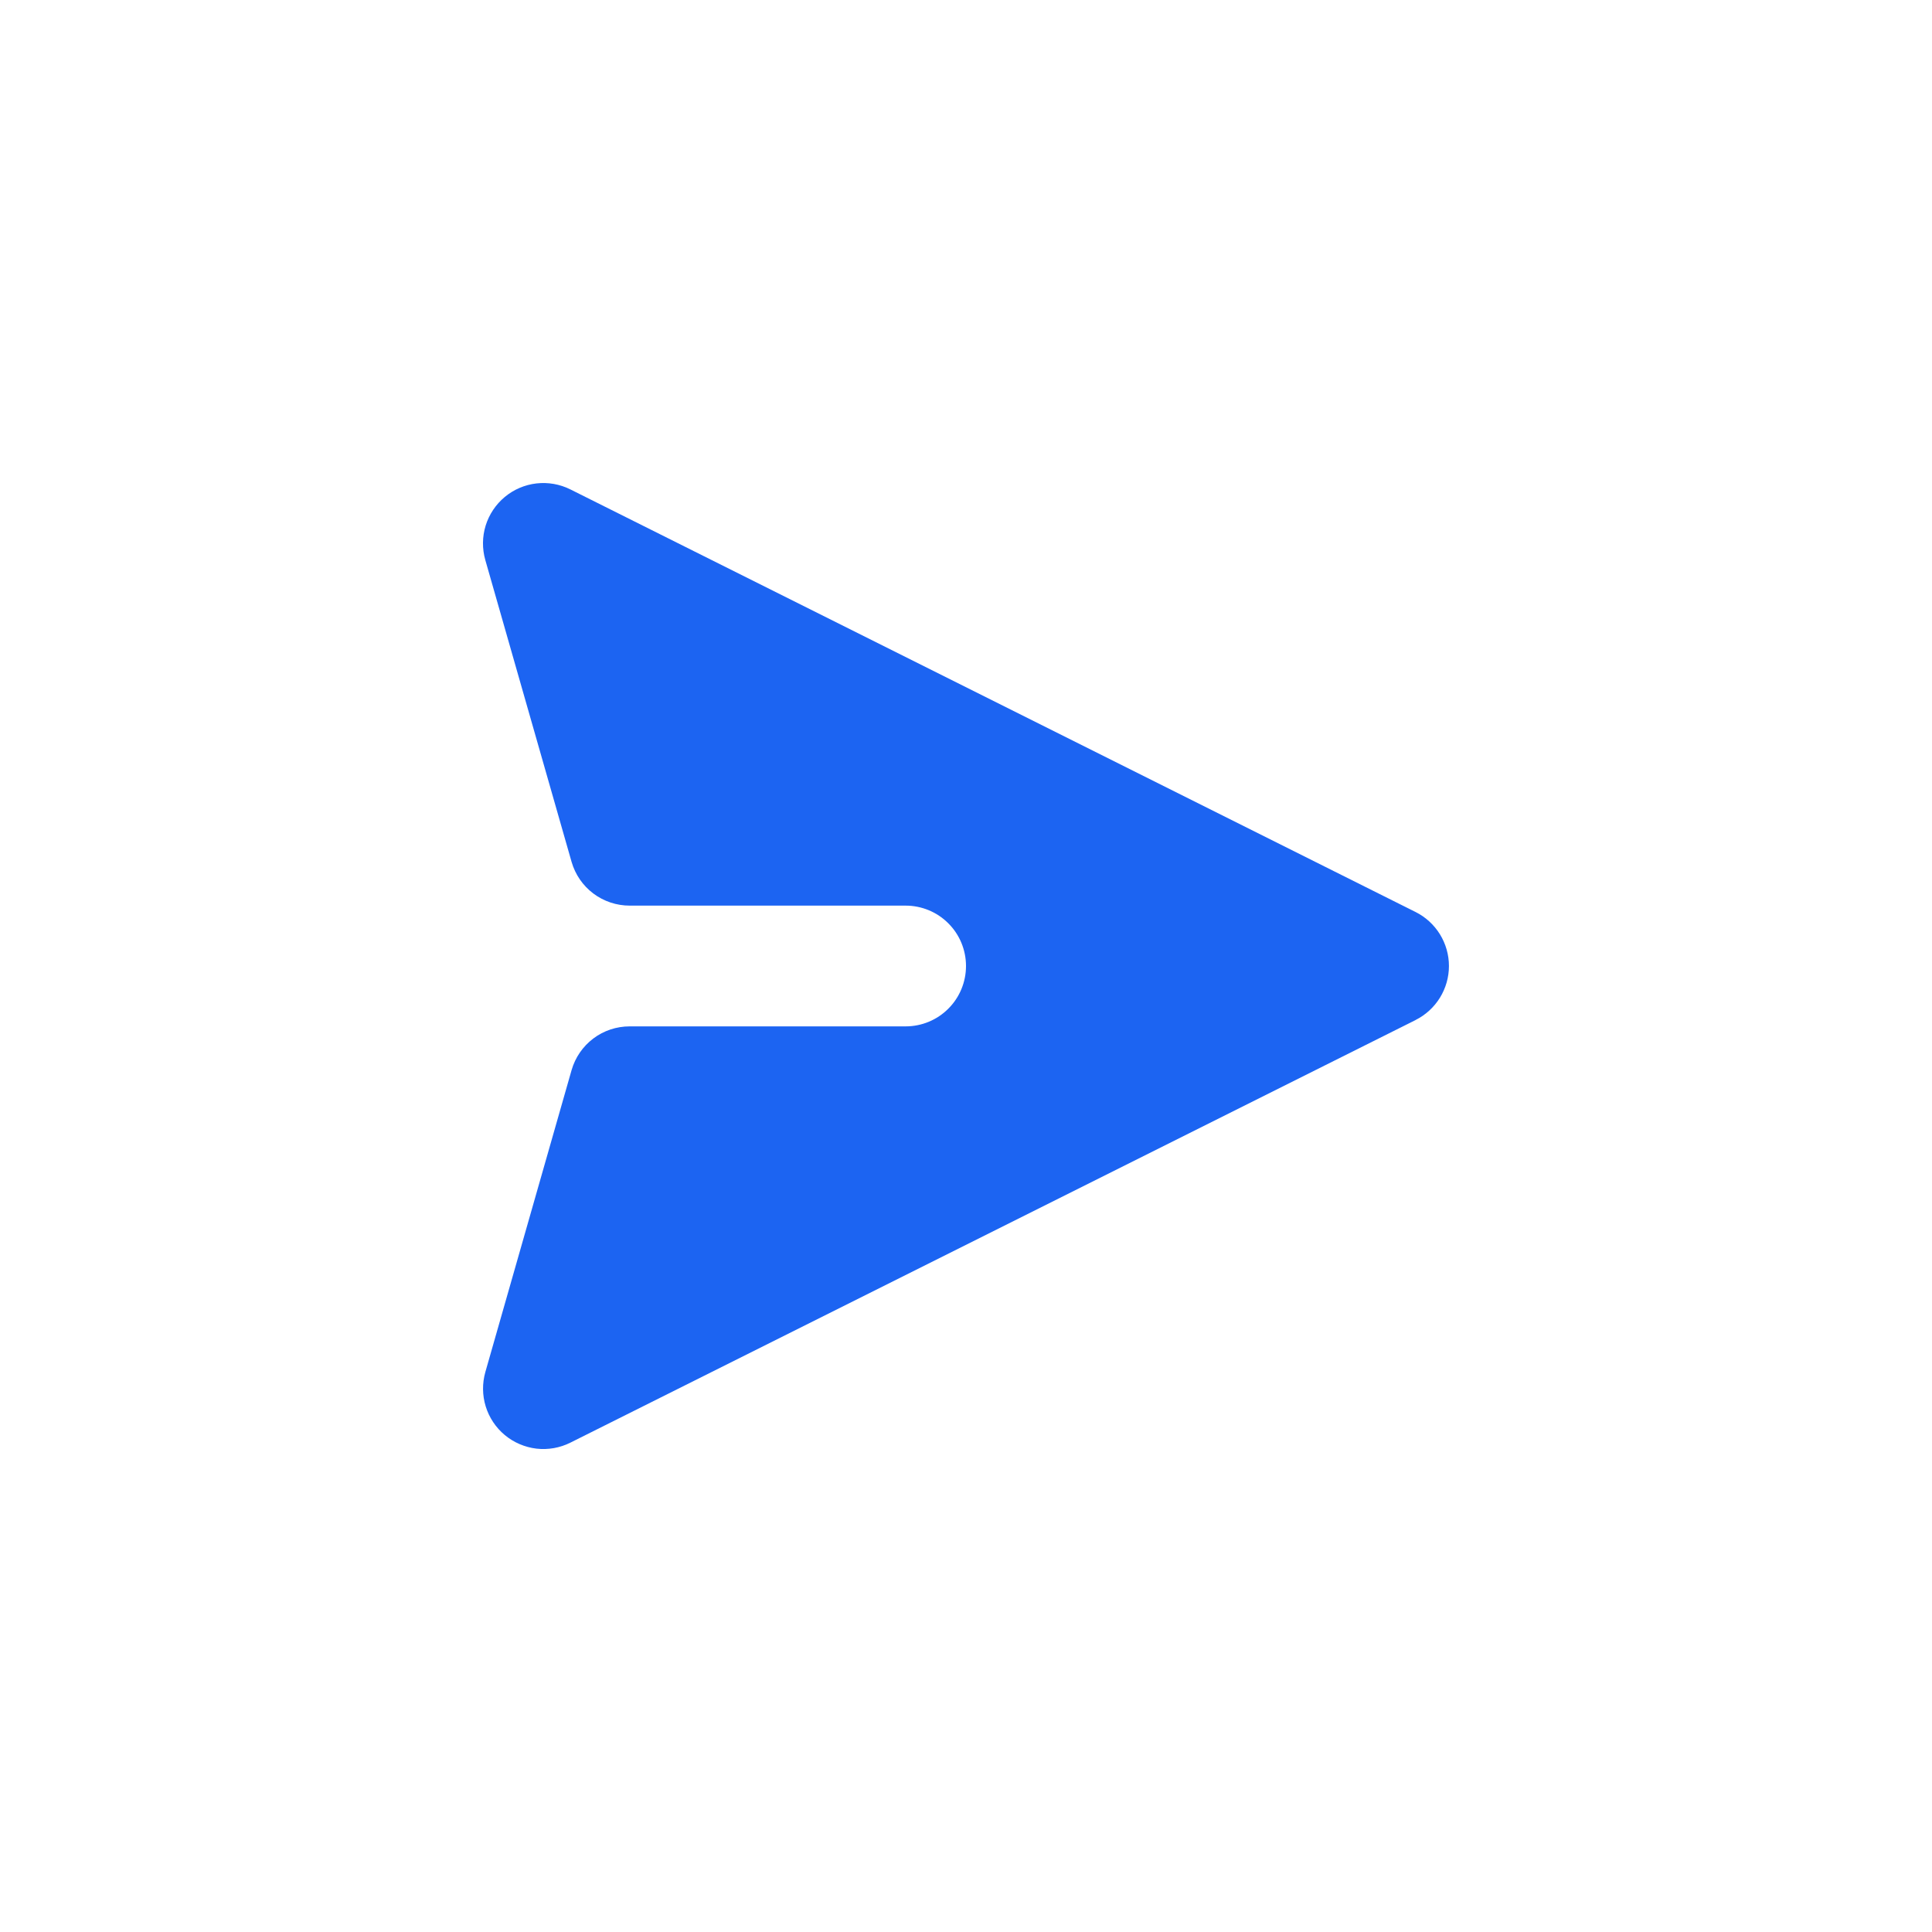
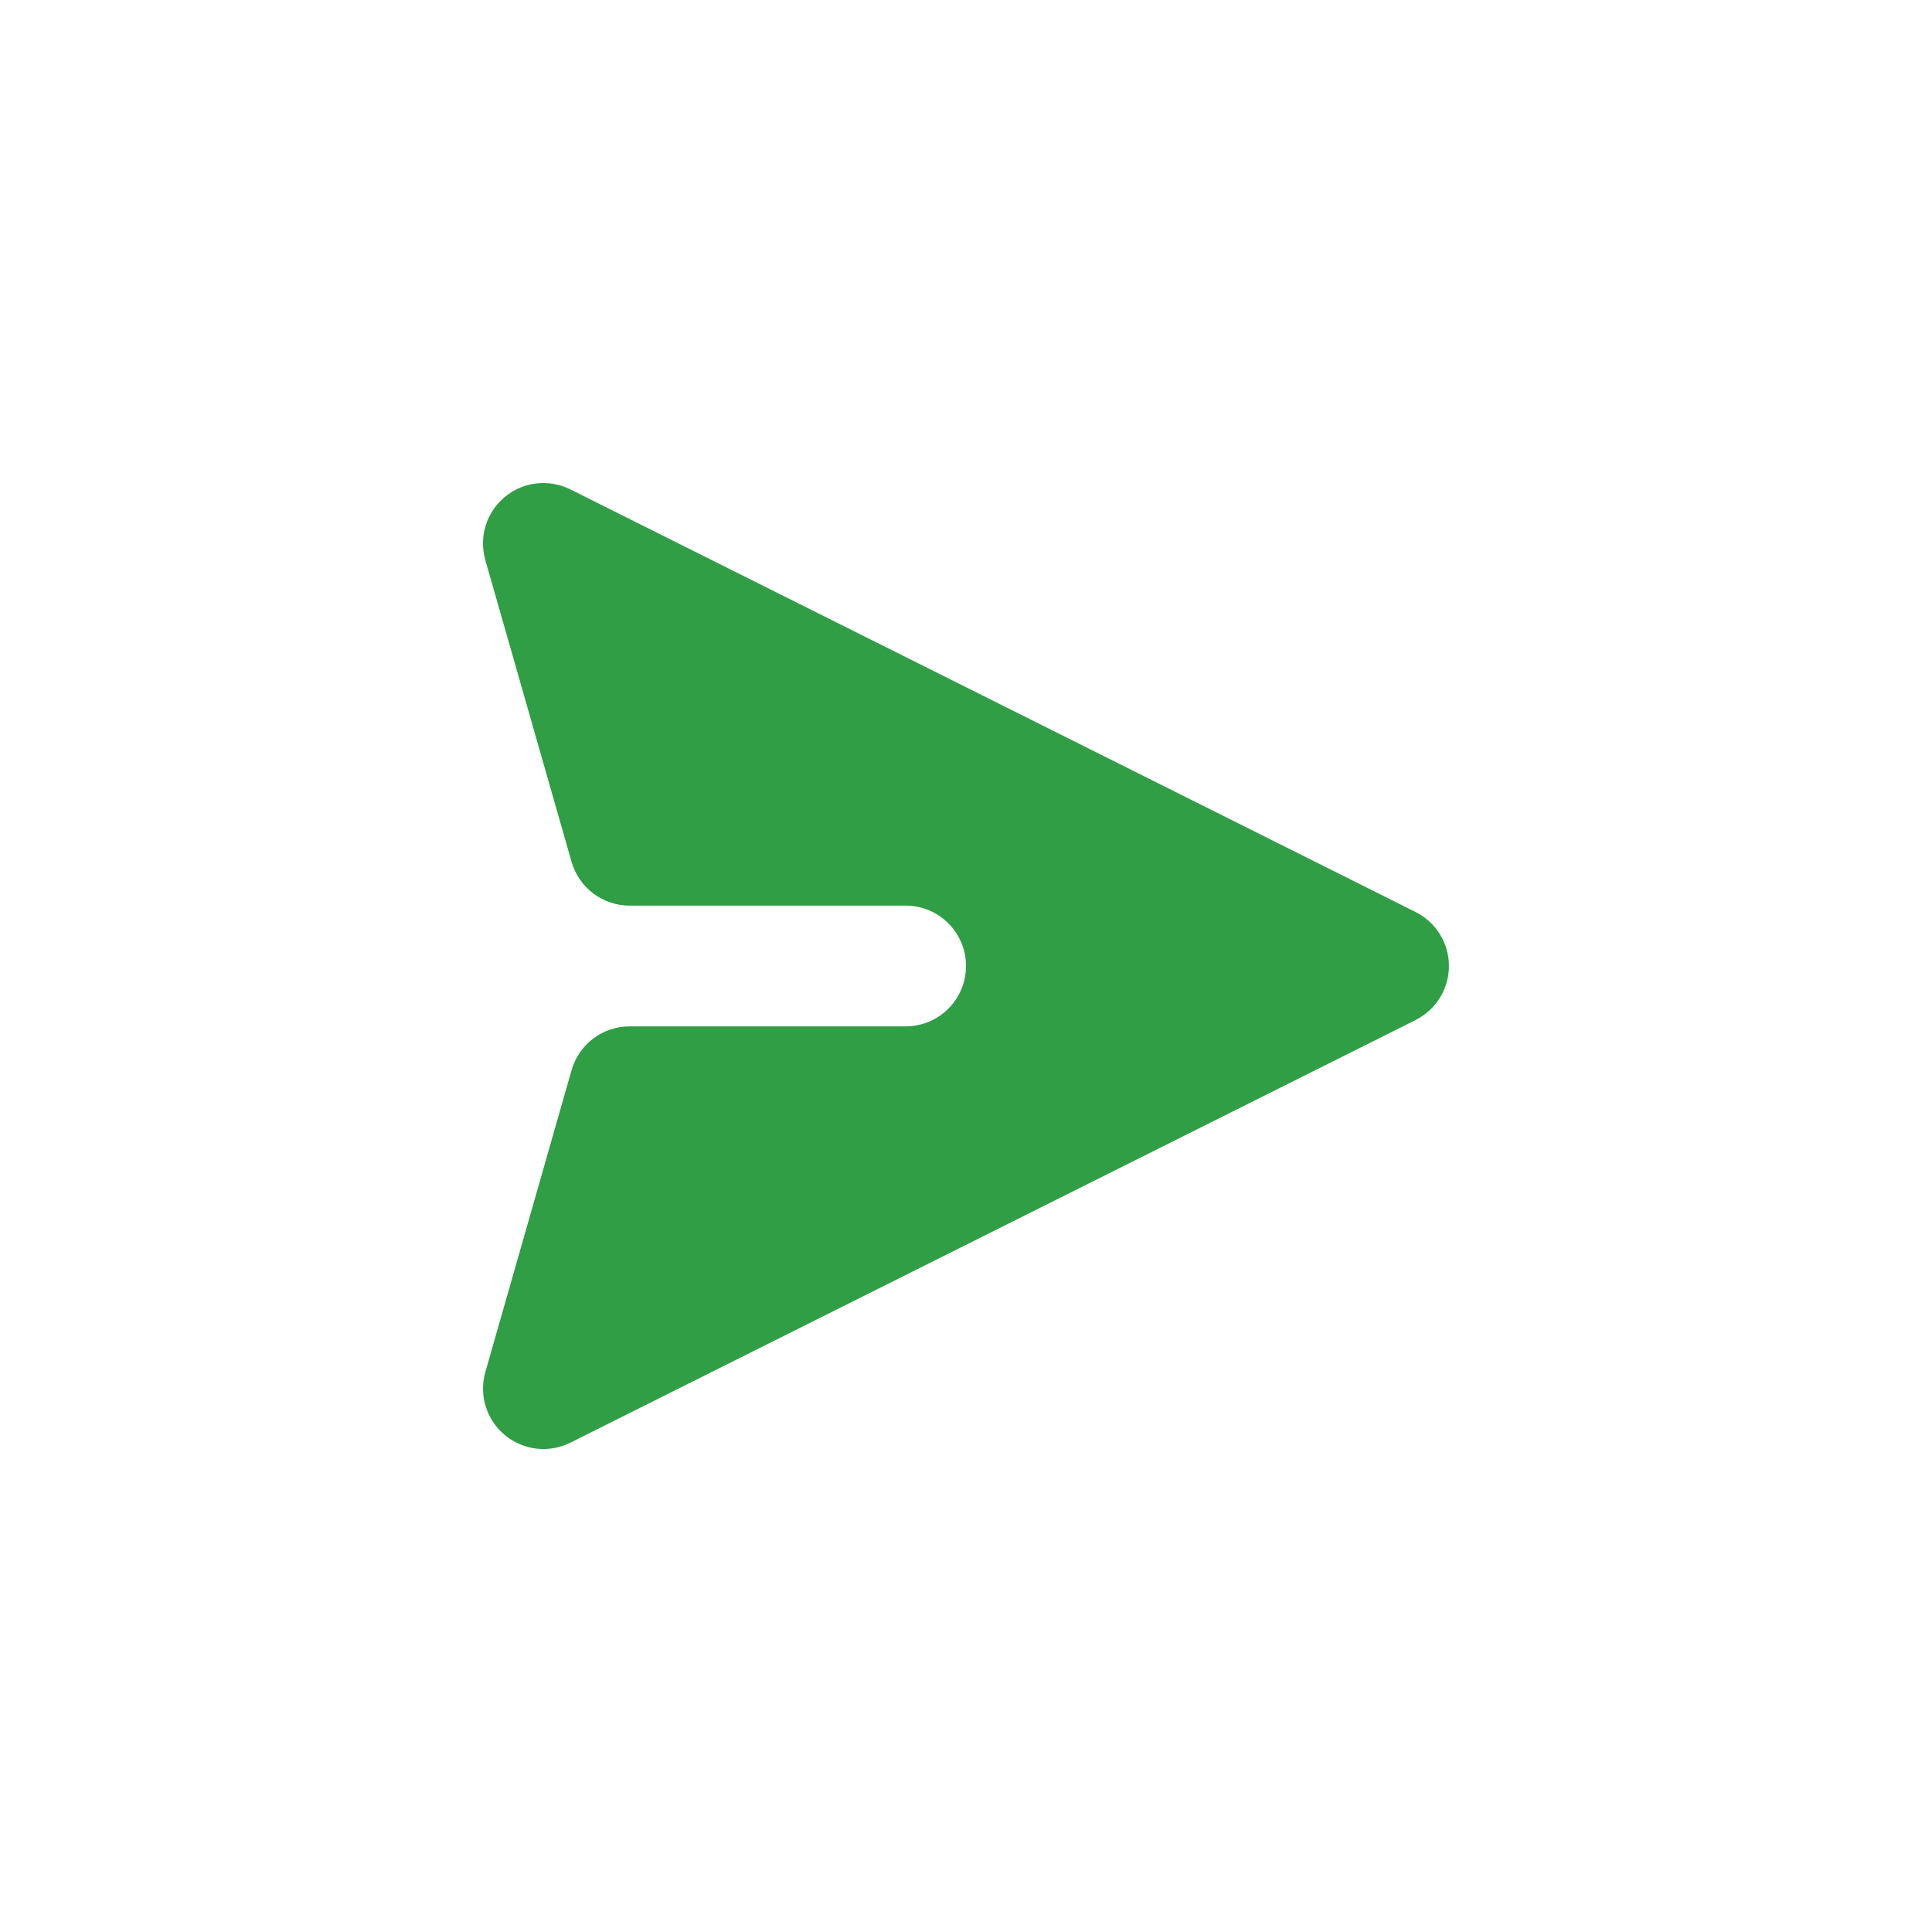
<svg xmlns="http://www.w3.org/2000/svg" width="32" height="32" viewBox="0 0 32 32" fill="none">
-   <path d="M23.447 16.894C23.613 16.811 23.752 16.683 23.85 16.525C23.947 16.367 23.999 16.186 23.999 16C23.999 15.814 23.947 15.633 23.85 15.475C23.752 15.317 23.613 15.189 23.447 15.106L9.447 8.106C9.273 8.019 9.078 7.985 8.885 8.007C8.693 8.029 8.51 8.107 8.361 8.231C8.212 8.355 8.102 8.519 8.044 8.705C7.987 8.89 7.985 9.088 8.038 9.275L9.467 14.275C9.527 14.484 9.653 14.668 9.827 14.799C10 14.929 10.212 15 10.429 15H15C15.265 15 15.52 15.105 15.707 15.293C15.895 15.48 16 15.735 16 16C16 16.265 15.895 16.52 15.707 16.707C15.52 16.895 15.265 17 15 17H10.429C10.212 17 10 17.07 9.827 17.201C9.653 17.332 9.527 17.516 9.467 17.725L8.039 22.725C7.986 22.912 7.988 23.11 8.045 23.295C8.102 23.48 8.212 23.645 8.361 23.769C8.51 23.893 8.693 23.971 8.885 23.994C9.078 24.016 9.273 23.982 9.447 23.895L23.447 16.895V16.894Z" fill="#1C64F2" />
+   <path d="M23.447 16.894C23.613 16.811 23.752 16.683 23.85 16.525C23.947 16.367 23.999 16.186 23.999 16C23.999 15.814 23.947 15.633 23.85 15.475C23.752 15.317 23.613 15.189 23.447 15.106L9.447 8.106C9.273 8.019 9.078 7.985 8.885 8.007C8.693 8.029 8.51 8.107 8.361 8.231C8.212 8.355 8.102 8.519 8.044 8.705C7.987 8.89 7.985 9.088 8.038 9.275L9.467 14.275C9.527 14.484 9.653 14.668 9.827 14.799C10 14.929 10.212 15 10.429 15H15C15.265 15 15.52 15.105 15.707 15.293C15.895 15.48 16 15.735 16 16C16 16.265 15.895 16.52 15.707 16.707C15.52 16.895 15.265 17 15 17H10.429C10.212 17 10 17.07 9.827 17.201C9.653 17.332 9.527 17.516 9.467 17.725L8.039 22.725C7.986 22.912 7.988 23.11 8.045 23.295C8.102 23.48 8.212 23.645 8.361 23.769C8.51 23.893 8.693 23.971 8.885 23.994C9.078 24.016 9.273 23.982 9.447 23.895L23.447 16.895V16.894Z" fill=" #2F9E44" />
</svg>
